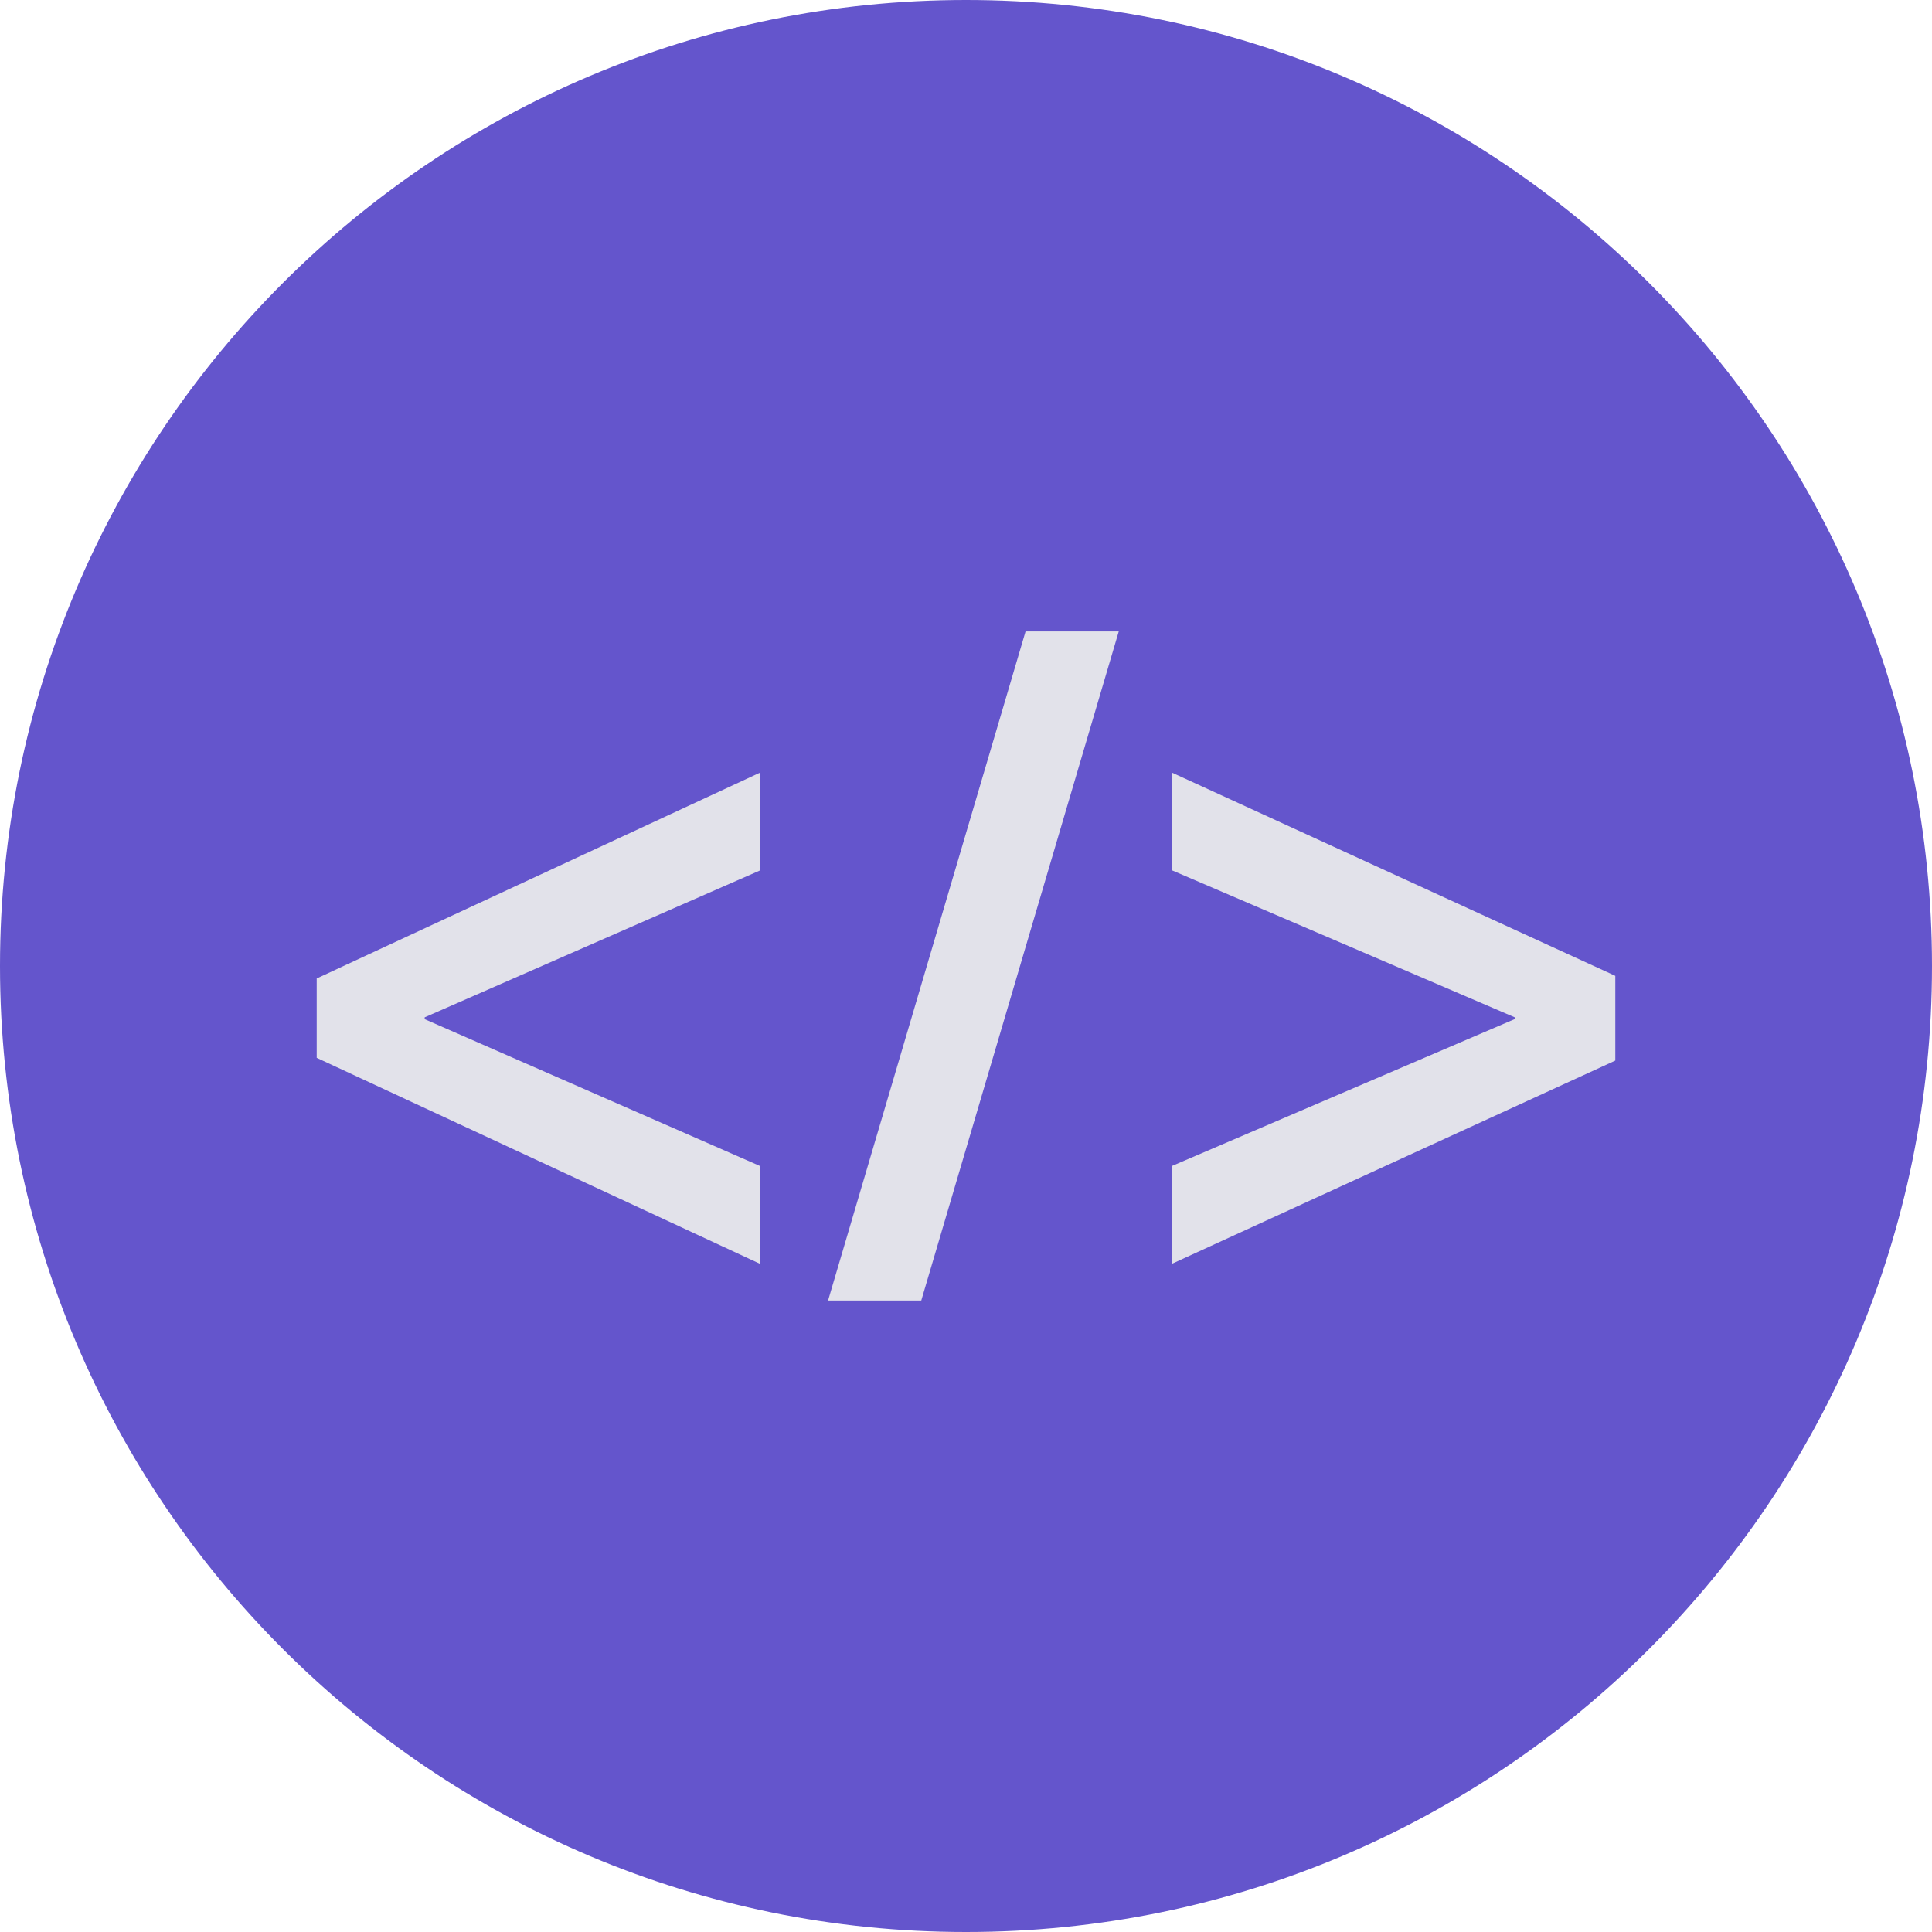
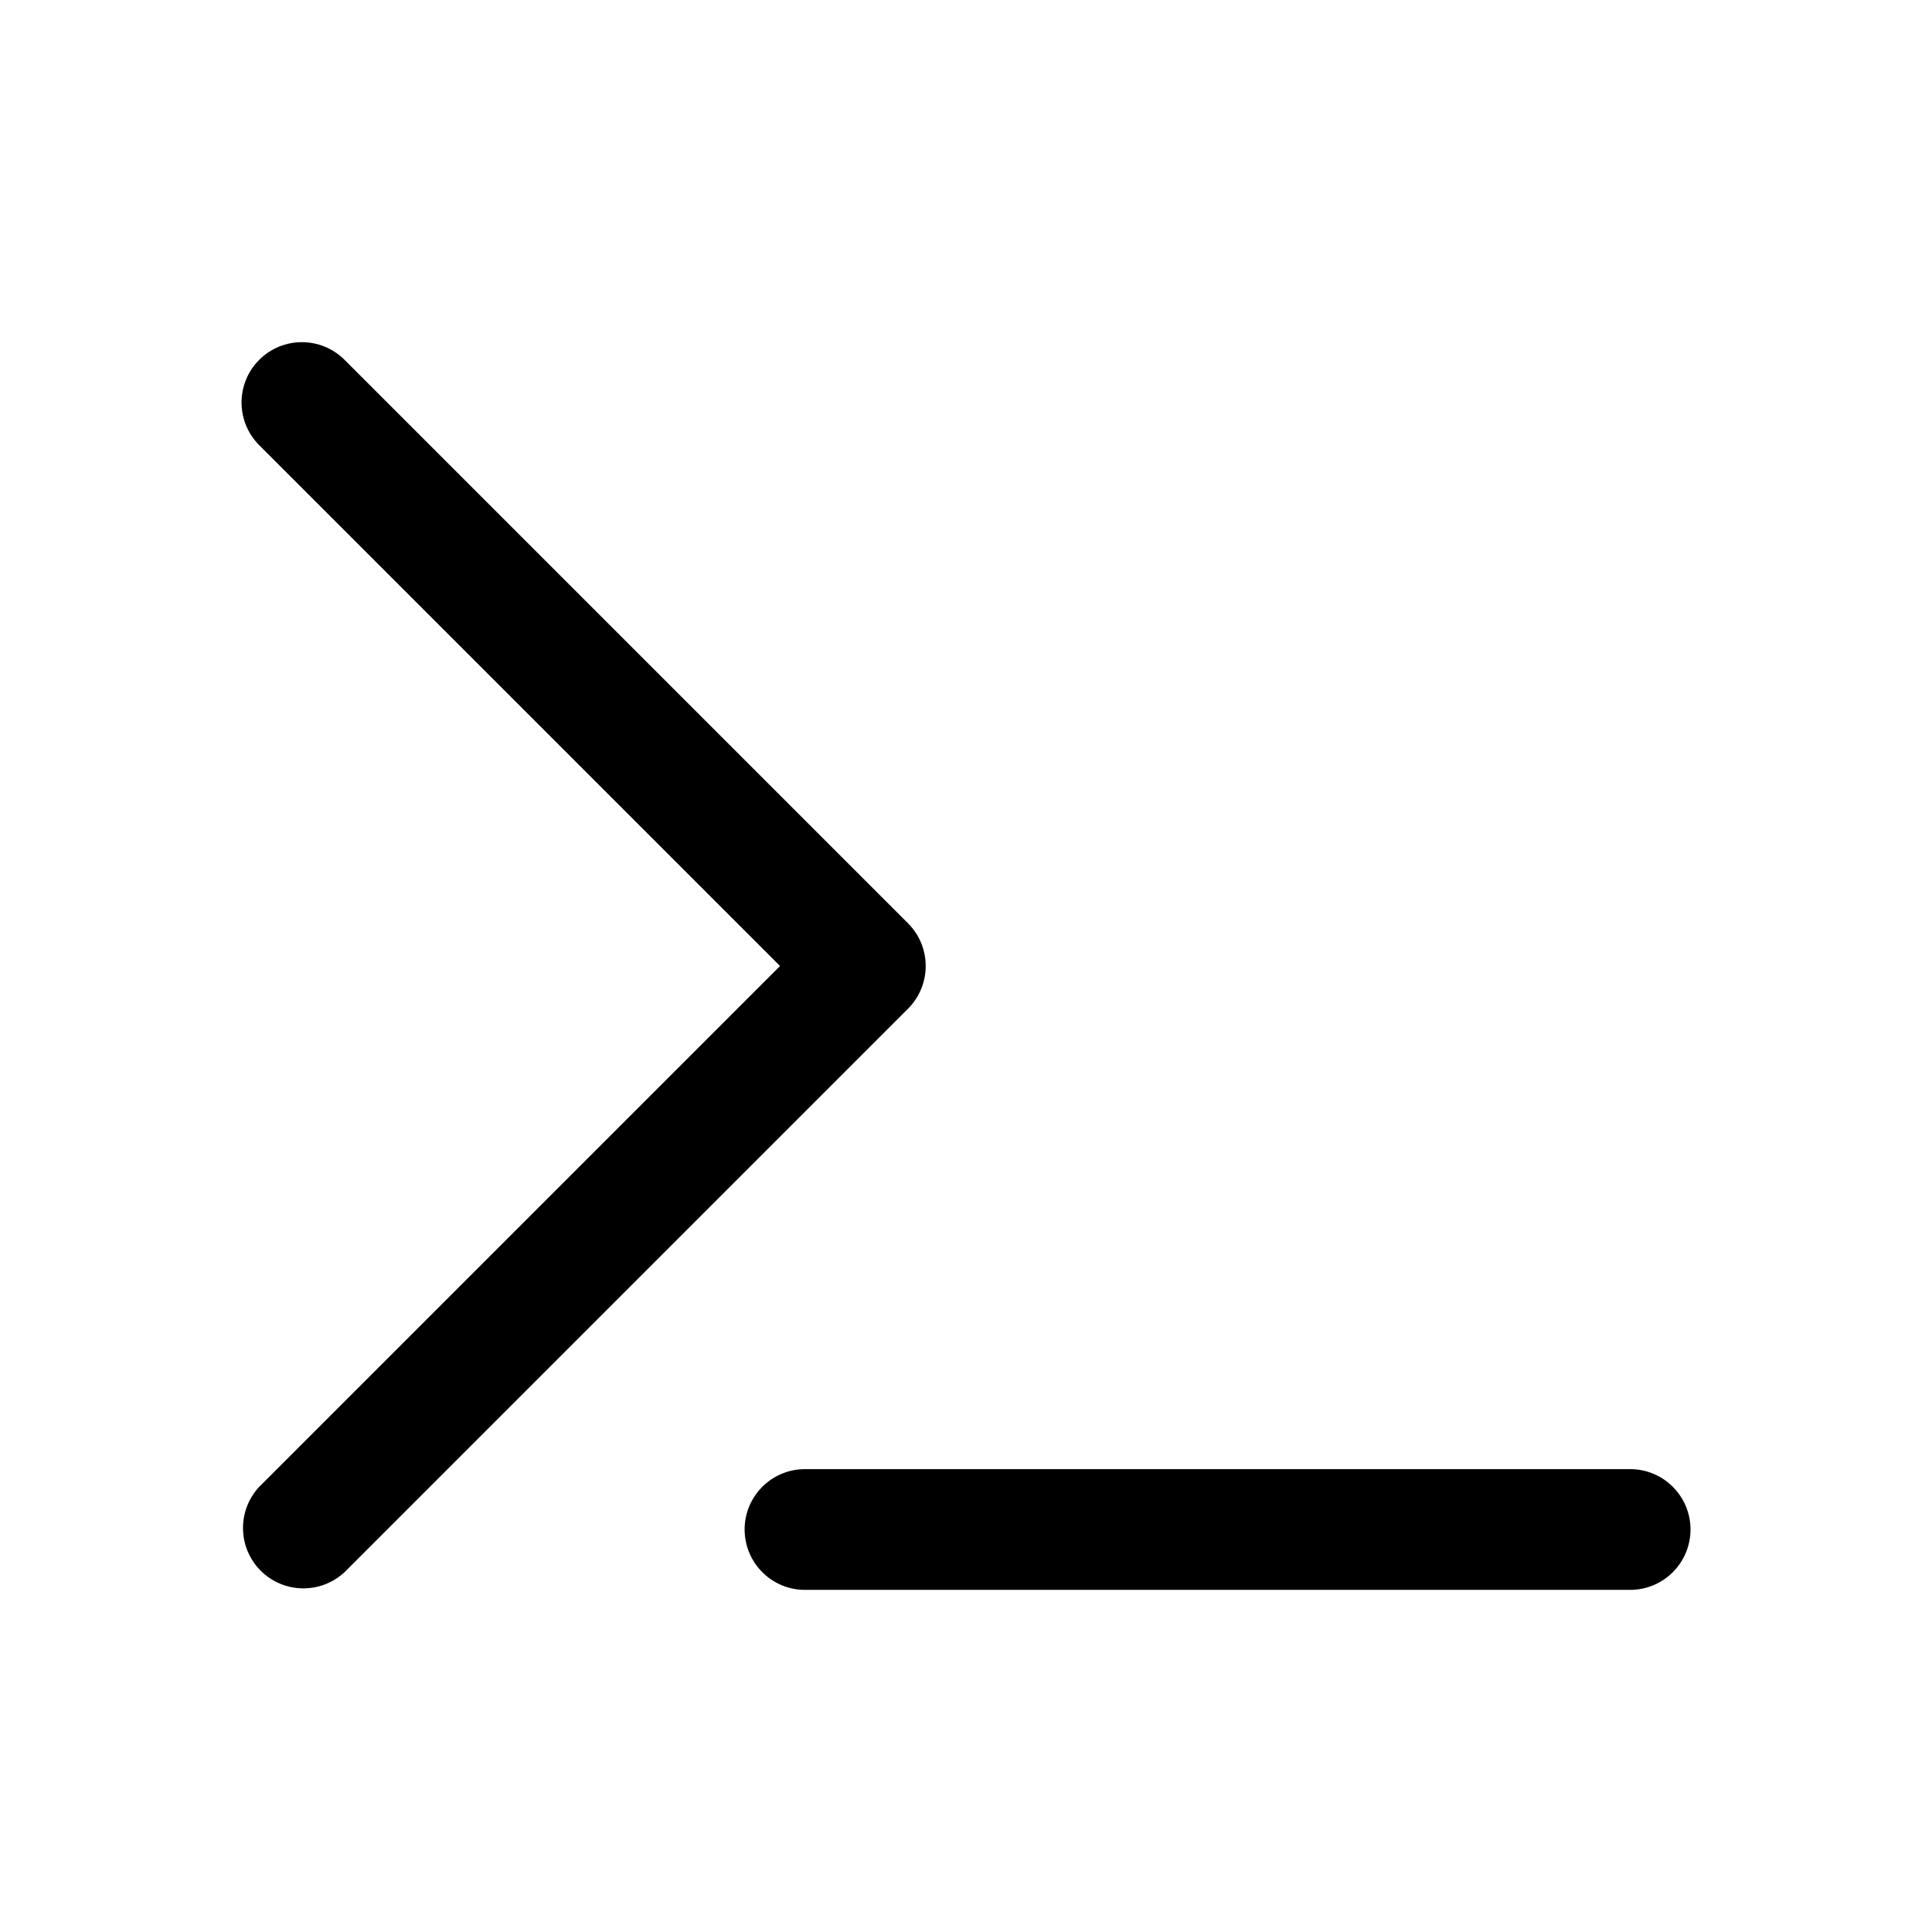
- <svg xmlns="http://www.w3.org/2000/svg" xml:space="preserve" width="800" height="800" viewBox="0 0 512 512">
-   <circle cx="256" cy="256" r="256" style="fill:#6455cc" />
-   <path d="M83.928 259.304 201.32 204.8v25.92l-88.776 38.88v.488l88.8 38.888v25.92l-117.416-54.56zM219.448 344.656l52.336-177.32h24.696l-52.336 177.32zM428.072 281.064 310.68 334.872v-25.92l90.736-38.888v-.464l-90.736-38.912V204.8l117.392 53.808z" style="fill:#e2e2ea" />
+ <svg xmlns="http://www.w3.org/2000/svg" width="800" height="800" fill="none" viewBox="0 0 24 24">
+   <path fill="#000" fill-rule="evenodd" d="M3.22 4.47a.75.75 0 0 1 1.06 0l7 7a.75.75 0 0 1 0 1.06l-7 7a.75.75 0 0 1-1.06-1.06L9.69 12 3.22 5.53a.75.75 0 0 1 0-1.06M9.25 19a.75.75 0 0 1 .75-.75h10.25a.75.75 0 0 1 0 1.5H10a.75.75 0 0 1-.75-.75" clip-rule="evenodd" />
</svg>
